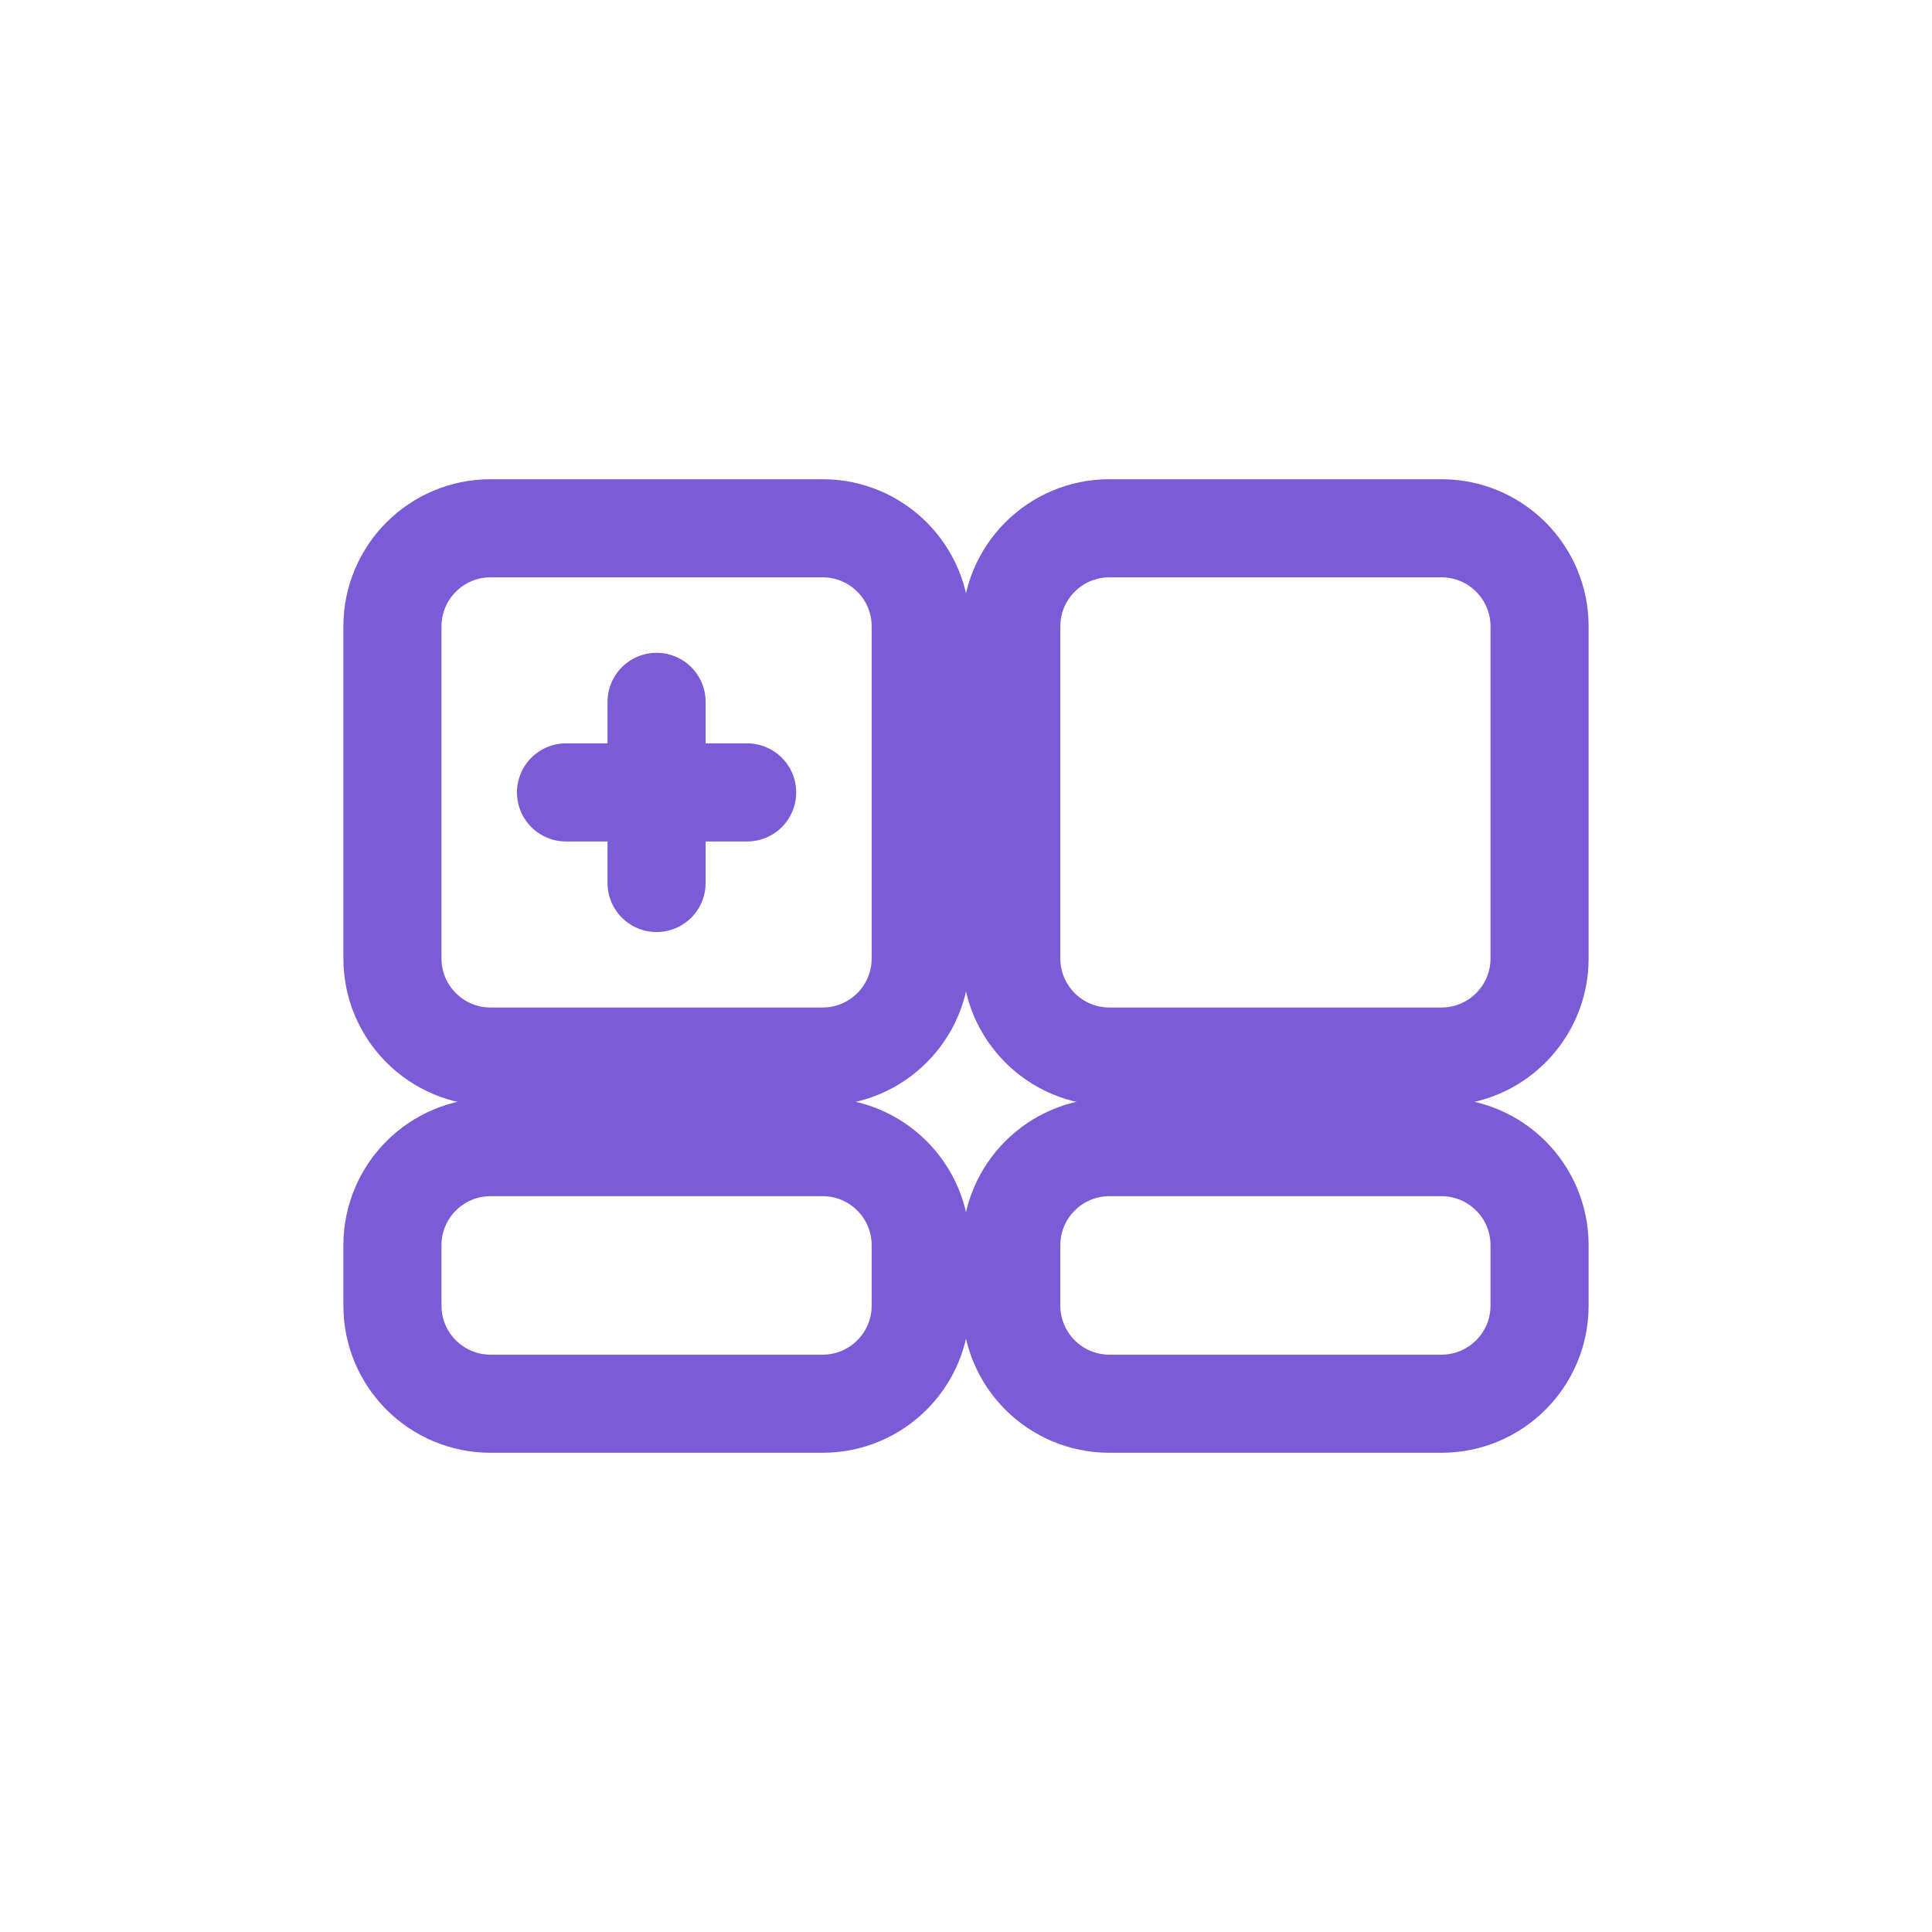
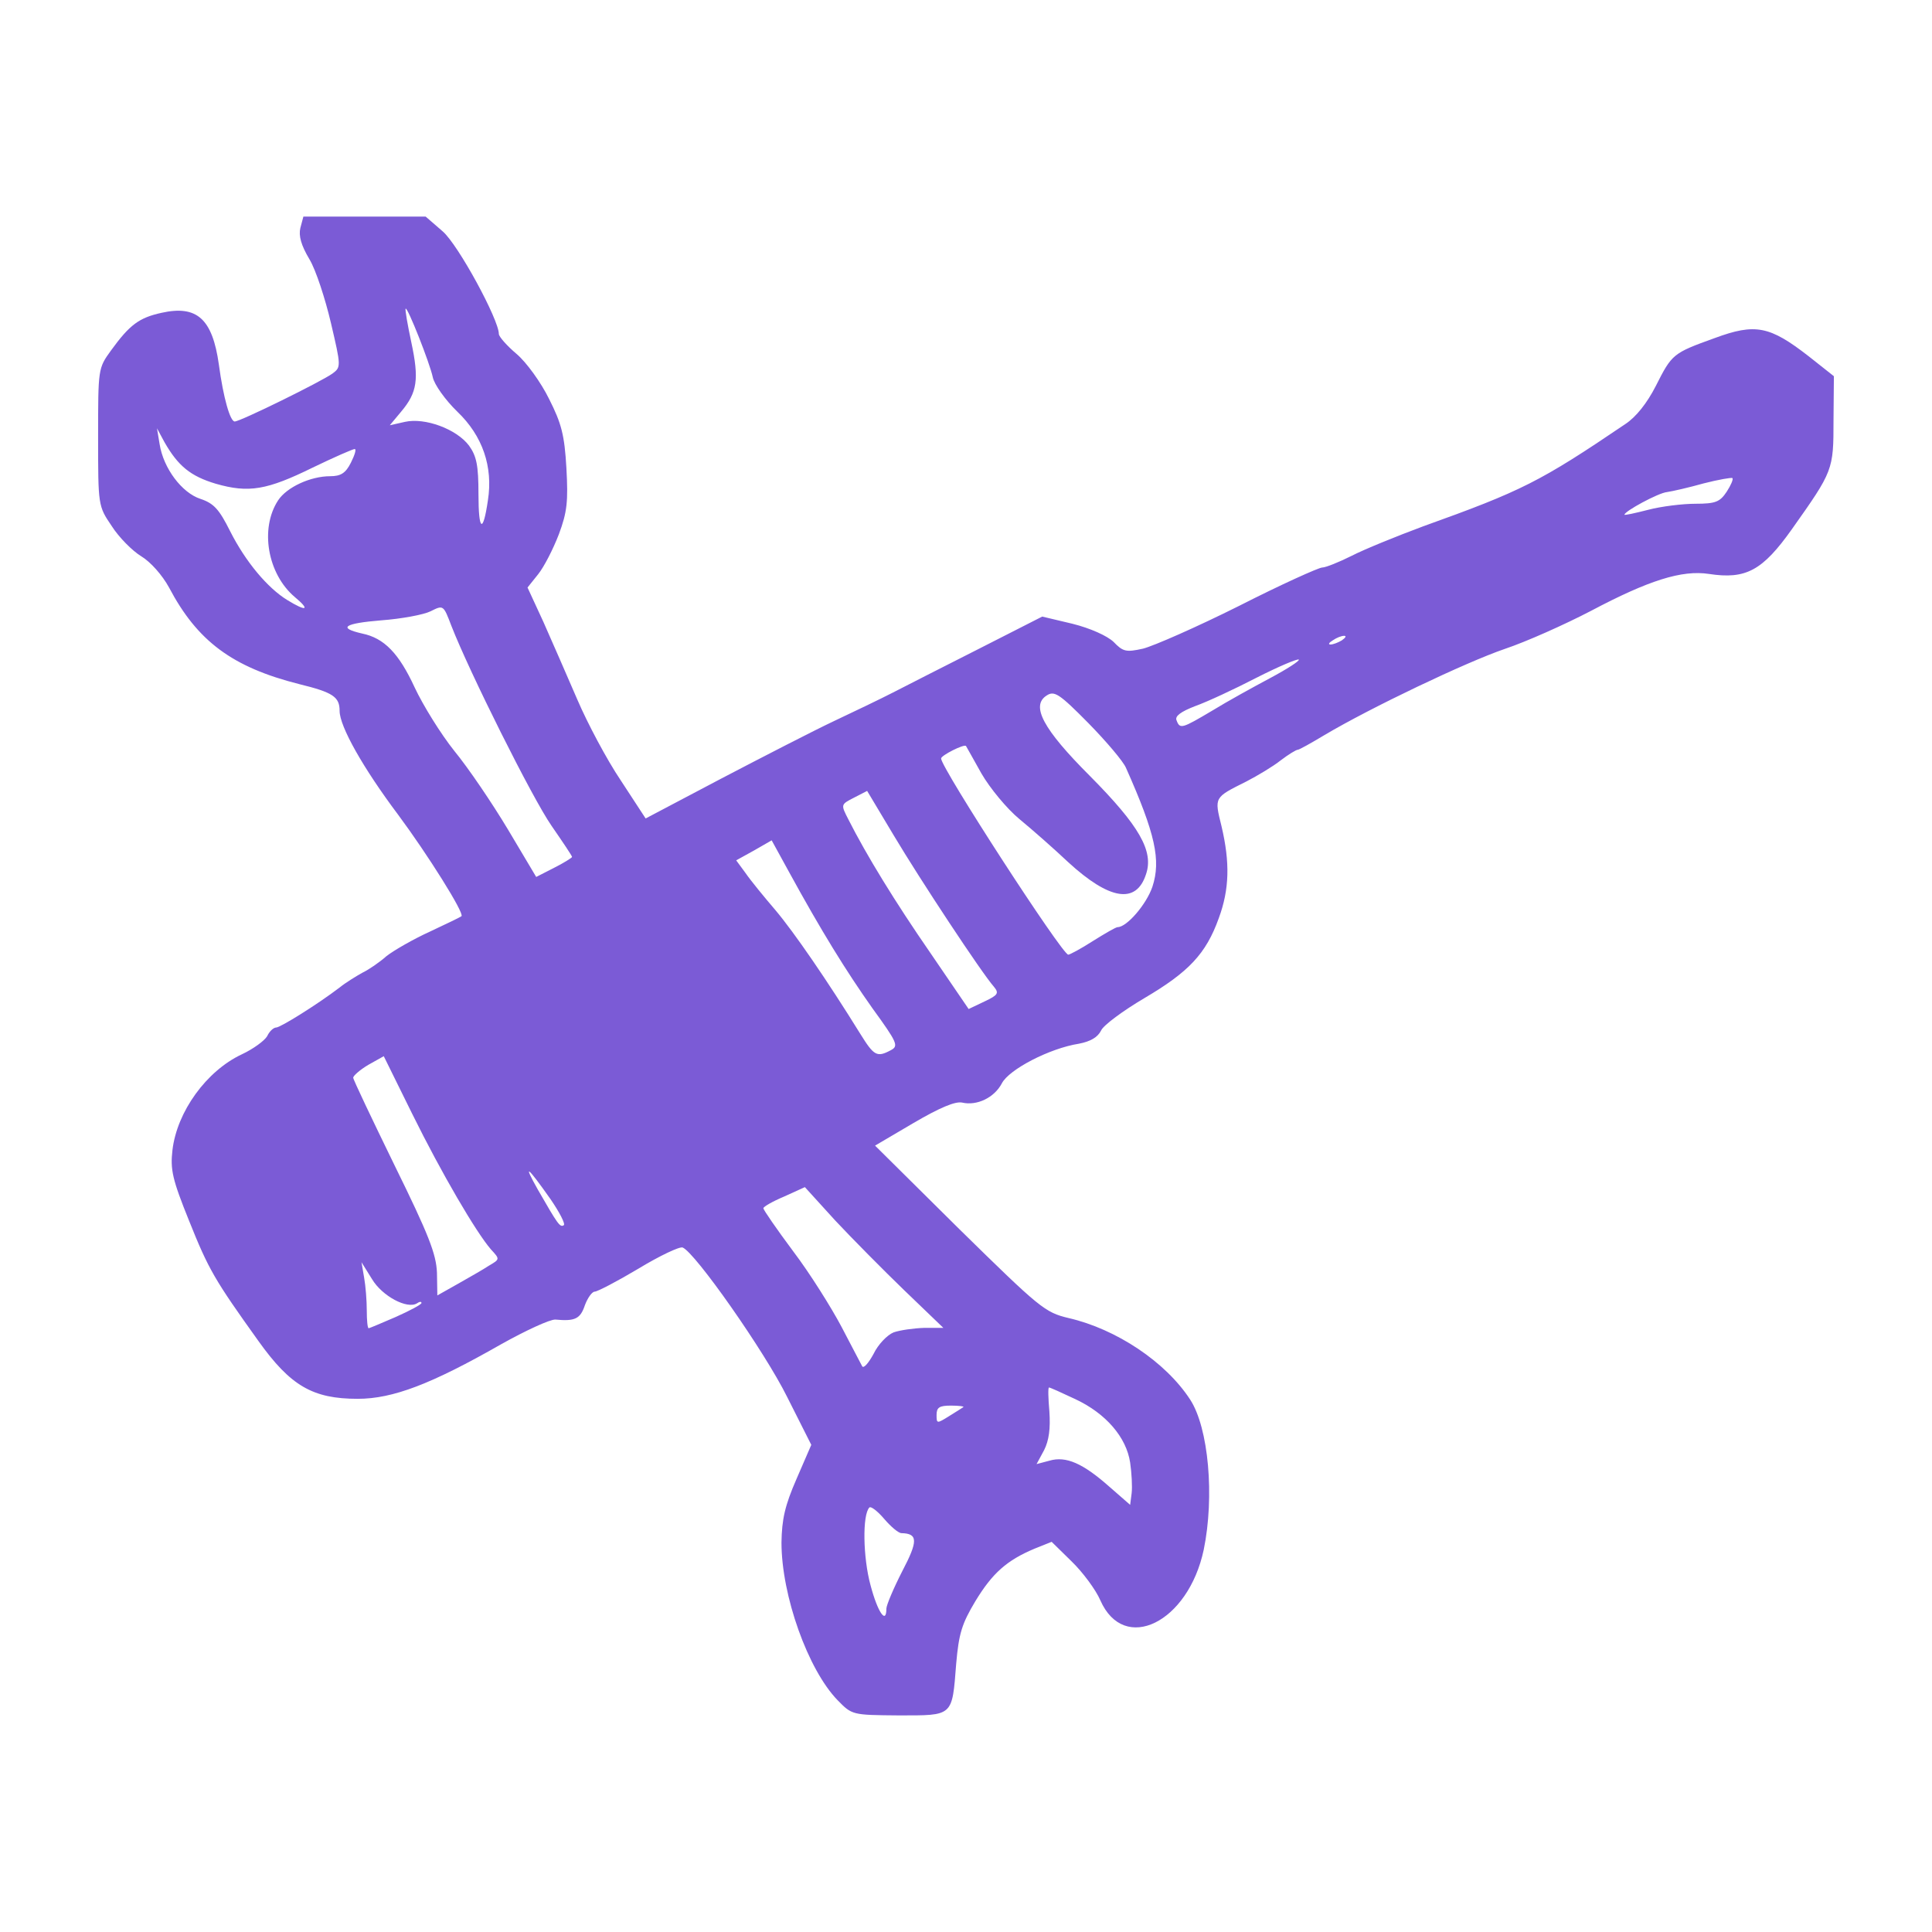
<svg xmlns="http://www.w3.org/2000/svg" viewBox="0 0 512 512" width="512" height="512" role="img" aria-label="ferramentas">
-   <g fill="none" stroke="#7B5BD6" stroke-width="26" stroke-linecap="round" stroke-linejoin="round">
-     <rect x="104" y="140" width="140" height="140" rx="26" />
-     <rect x="268" y="140" width="140" height="140" rx="26" />
-     <rect x="104" y="304" width="140" height="68" rx="26" />
-     <rect x="268" y="304" width="140" height="68" rx="26" />
-     <path d="M174 186 l0 48 M150 210 l48 0" />
-   </g>
+   <path fill="#7B5BD6" fill-rule="evenodd" d="M222.0 450.6 C214.1 442.5 207.1 422.8 207.1 408.8 C207.2 402.6 208.0 399.0 211.1 391.9 L215.0 382.9 L208.6 370.2 C202.6 358.1 184.2 331.9 180.9 330.6 C180.1 330.3 174.8 332.8 169.2 336.2 C163.5 339.6 158.3 342.3 157.6 342.3 C156.9 342.3 155.7 344.0 155.0 345.9 C153.8 349.5 152.4 350.2 147.2 349.7 C145.8 349.6 139.3 352.6 132.7 356.3 C114.3 366.8 104.1 370.7 94.8 370.7 C82.9 370.7 77.0 367.3 68.5 355.4 C56.9 339.2 55.3 336.5 50.1 323.5 C45.7 312.6 45.1 310.0 45.7 304.8 C46.9 294.6 54.7 283.8 64.1 279.4 C67.1 278.0 70.1 275.8 70.8 274.6 C71.4 273.3 72.5 272.3 73.2 272.3 C74.3 272.3 84.1 266.2 90.0 261.7 C91.6 260.4 94.4 258.7 96.0 257.8 C97.7 257.0 100.6 255.0 102.4 253.4 C104.3 251.9 109.5 248.9 113.9 246.9 C118.4 244.8 122.1 243.0 122.3 242.8 C123.1 242.0 113.3 226.4 105.5 215.9 C96.2 203.5 90.0 192.5 90.0 188.4 C90.0 184.7 88.3 183.5 79.3 181.3 C61.5 176.8 52.3 169.9 44.8 155.7 C43.0 152.4 39.9 148.9 37.4 147.4 C35.1 146.0 31.5 142.4 29.6 139.4 C26.0 134.1 26.0 134.0 26.0 115.8 C26.0 97.7 26.0 97.6 29.4 92.9 C34.4 86.0 36.9 84.2 42.8 82.9 C52.2 80.8 56.3 84.5 58.0 96.6 C59.2 105.5 61.0 111.7 62.2 111.7 C63.7 111.7 85.2 101.1 88.1 99.0 C90.4 97.3 90.4 97.1 87.7 85.6 C86.2 79.2 83.7 71.5 82.0 68.7 C79.8 65.0 79.1 62.5 79.6 60.4 L80.4 57.4 L96.6 57.4 L112.8 57.4 L117.3 61.3 C121.4 64.8 132.2 84.7 132.2 88.5 C132.2 89.2 134.3 91.6 136.9 93.8 C139.5 96.0 143.4 101.4 145.5 105.7 C148.8 112.2 149.6 115.3 150.1 124.0 C150.6 132.9 150.3 135.7 148.1 141.6 C146.6 145.5 144.2 150.2 142.6 152.2 L139.8 155.7 L144.0 164.8 C146.2 169.8 150.3 179.1 153.0 185.4 C155.7 191.7 160.8 201.3 164.5 206.8 L171.1 216.9 L191.2 206.3 C202.3 200.5 215.7 193.6 221.0 191.1 C226.3 188.6 233.4 185.2 236.7 183.5 C240.0 181.8 250.2 176.6 259.5 171.9 L276.2 163.4 L284.2 165.3 C289.0 166.5 293.4 168.5 295.1 170.1 C297.6 172.7 298.4 172.9 302.9 171.9 C305.7 171.2 317.1 166.2 328.3 160.6 C339.5 154.9 349.5 150.4 350.4 150.4 C351.3 150.4 354.8 149.0 358.2 147.3 C361.5 145.6 370.1 142.1 377.1 139.5 C403.3 130.1 408.1 127.7 430.7 112.4 C433.6 110.5 436.5 106.8 438.8 102.3 C443.1 93.8 443.3 93.6 454.4 89.6 C465.2 85.6 469.0 86.4 479.3 94.4 L486.0 99.7 L485.9 111.4 C485.9 124.6 485.8 124.8 474.9 140.2 C467.1 151.2 462.7 153.6 452.9 152.1 C445.7 151.0 436.9 153.8 421.6 161.9 C414.7 165.5 404.4 170.1 398.7 172.0 C388.5 175.5 363.3 187.5 351.0 194.8 C347.5 196.9 344.3 198.7 343.9 198.7 C343.5 198.7 341.5 199.9 339.4 201.5 C337.4 203.1 333.2 205.6 330.3 207.1 C321.7 211.4 321.8 211.2 323.7 218.9 C326.0 228.6 325.8 235.7 323.0 243.3 C319.6 252.8 315.0 257.6 303.3 264.5 C297.7 267.8 292.4 271.7 291.8 273.1 C290.9 274.9 289.0 276.0 285.9 276.6 C278.2 277.8 267.4 283.4 265.5 287.1 C263.5 290.9 258.9 293.1 255.0 292.2 C253.2 291.8 249.1 293.5 242.1 297.6 L231.9 303.6 L254.2 325.7 C275.6 346.7 276.9 347.8 283.2 349.3 C295.8 352.2 308.9 360.9 315.4 370.9 C320.3 378.4 321.9 396.6 319.0 410.7 C314.9 430.0 297.9 438.4 291.6 424.1 C290.4 421.3 286.9 416.6 284.0 413.8 L278.7 408.6 L274.2 410.4 C266.8 413.5 263.0 416.9 258.5 424.3 C254.9 430.3 254.1 432.9 253.4 440.9 C252.3 455.0 252.7 454.6 238.1 454.6 C225.9 454.5 225.8 454.5 222.0 450.6 Z M234.9 426.3 C234.9 425.4 236.8 420.9 239.1 416.4 C243.3 408.4 243.3 406.4 238.9 406.3 C238.1 406.3 236.1 404.6 234.3 402.5 C232.6 400.5 230.8 399.1 230.4 399.5 C228.5 401.4 228.7 412.8 230.7 420.1 C232.6 427.3 234.9 430.6 234.9 426.3 Z M299.5 387.6 C298.5 380.9 293.1 374.6 285.0 370.8 C281.4 369.1 278.3 367.7 278.0 367.7 C277.7 367.7 277.8 370.6 278.1 374.1 C278.4 378.6 278.0 381.7 276.7 384.3 L274.7 388.0 L278.1 387.1 C282.5 385.8 287.0 387.8 294.0 394.0 L299.5 398.8 L299.9 395.7 C300.1 394.0 299.9 390.3 299.5 387.6 Z M255.3 372.9 C255.6 372.7 254.1 372.5 252.0 372.5 C248.9 372.5 248.2 373.0 248.2 375.0 C248.2 377.3 248.3 377.3 251.5 375.3 C253.3 374.2 255.0 373.1 255.3 372.9 Z M236.8 353.1 C238.5 352.5 242.1 352.0 244.9 351.9 L250.0 351.9 L239.7 342.0 C234.0 336.5 225.7 328.1 221.3 323.4 L213.3 314.6 L207.8 317.1 C204.7 318.4 202.3 319.8 202.3 320.2 C202.3 320.6 205.8 325.7 210.2 331.6 C214.6 337.4 220.3 346.5 223.0 351.6 C225.7 356.8 228.2 361.5 228.5 362.1 C228.9 362.7 230.2 361.2 231.5 358.8 C232.7 356.3 235.1 353.8 236.8 353.1 Z M104.9 349.0 C108.7 347.3 111.7 345.7 111.7 345.3 C111.7 344.9 111.2 344.9 110.5 345.4 C107.9 347.0 101.3 343.5 98.6 339.0 L95.8 334.5 L96.5 338.6 C96.9 340.8 97.2 344.7 97.2 347.3 C97.2 349.9 97.4 352.0 97.7 352.0 C97.9 352.0 101.2 350.6 104.9 349.0 Z M129.6 335.4 C132.5 333.7 132.5 333.7 130.1 331.1 C126.2 326.6 117.1 311.1 109.2 295.1 L101.7 279.9 L97.6 282.2 C95.4 283.5 93.6 285.1 93.6 285.6 C93.6 286.1 98.6 296.6 104.6 308.9 C113.6 327.2 115.6 332.3 115.8 337.3 L115.9 343.3 L121.4 340.2 C124.4 338.5 128.1 336.4 129.6 335.4 Z M145.9 317.8 C139.7 309.0 138.5 308.1 142.5 315.2 C147.9 324.6 148.4 325.3 149.4 324.7 C149.9 324.4 148.3 321.3 145.9 317.8 Z M236.1 278.3 C238.2 277.2 237.8 276.3 231.2 267.2 C224.2 257.3 217.7 246.8 209.0 230.9 L204.5 222.7 L199.8 225.4 L195.1 228.0 L197.6 231.4 C198.9 233.3 202.5 237.7 205.5 241.2 C210.4 247.0 219.2 259.8 228.0 274.0 C231.6 279.8 232.4 280.3 236.1 278.3 Z M263.4 261.5 C260.2 257.9 243.7 232.9 236.8 221.3 L229.8 209.6 L226.3 211.4 C222.8 213.2 222.8 213.2 224.8 217.1 C229.6 226.6 237.2 239.0 246.6 252.6 L256.7 267.4 L260.9 265.4 C264.5 263.7 264.8 263.2 263.4 261.5 Z M289.6 249.4 C292.8 247.4 295.7 245.7 296.2 245.7 C298.6 245.7 303.8 239.7 305.4 235.0 C307.7 228.0 306.2 221.0 298.4 203.5 C297.7 201.8 293.2 196.5 288.4 191.6 C280.7 183.8 279.4 183.0 277.4 184.3 C273.1 187.0 276.4 193.2 288.8 205.6 C302.0 218.9 305.8 225.6 303.7 231.7 C301.1 239.7 294.0 238.5 283.1 228.5 C279.4 225.0 273.6 219.9 270.2 217.1 C266.8 214.3 262.3 208.8 260.1 205.0 C258.0 201.2 256.1 197.9 256.0 197.7 C255.5 197.1 249.4 200.2 249.4 201.0 C249.4 203.5 281.5 253.0 283.1 253.0 C283.5 253.0 286.5 251.4 289.6 249.4 Z M151.6 227.1 C151.6 226.8 149.1 223.1 146.2 218.9 C141.1 211.6 124.3 177.9 119.6 165.8 C117.5 160.3 117.5 160.3 114.1 162.0 C112.3 162.9 106.4 164.0 101.0 164.4 C91.2 165.2 89.4 166.4 96.0 167.9 C101.8 169.1 105.7 173.1 109.9 182.2 C112.1 186.9 116.8 194.5 120.4 199.0 C124.1 203.5 130.4 212.8 134.6 219.8 L142.1 232.4 L146.8 230.0 C149.4 228.7 151.6 227.3 151.6 227.1 Z M321.3 188.3 C325.2 185.9 332.1 182.1 336.6 179.7 C341.1 177.3 344.5 175.1 344.2 174.8 C343.9 174.5 338.9 176.6 333.0 179.6 C327.2 182.6 319.9 186.0 316.8 187.1 C312.9 188.6 311.3 189.8 311.8 190.9 C312.7 193.3 313.2 193.1 321.3 188.3 Z M355.6 169.7 C356.6 169.0 356.9 168.5 356.2 168.5 C355.5 168.5 354.2 169.0 353.2 169.7 C352.2 170.3 351.9 170.8 352.6 170.8 C353.3 170.8 354.6 170.3 355.6 169.7 Z M78.1 158.2 C70.9 152.1 68.8 140.1 73.7 132.6 C76.0 129.1 82.3 126.2 87.5 126.2 C90.3 126.2 91.6 125.4 93.0 122.6 C94.0 120.6 94.5 119.0 94.0 119.0 C93.5 119.0 88.5 121.2 82.9 123.9 C70.7 129.9 65.9 130.7 57.2 128.2 C50.5 126.2 47.2 123.5 43.6 117.2 L41.6 113.5 L42.3 117.7 C43.3 124.1 48.2 130.6 53.1 132.2 C56.7 133.4 58.1 135.0 61.0 140.8 C65.1 148.9 70.9 155.8 76.1 159.0 C81.3 162.2 82.3 161.7 78.1 158.2 Z M129.3 132.6 C130.7 123.7 127.9 115.5 121.2 109.1 C118.0 106.0 115.1 101.9 114.7 100.0 C113.9 96.2 108.0 81.3 107.5 81.8 C107.3 82.0 108.0 86.0 109.0 90.7 C111.1 100.5 110.6 104.0 106.3 109.1 L103.3 112.7 L107.3 111.8 C112.6 110.6 121.0 113.7 124.3 118.1 C126.3 120.9 126.8 123.3 126.8 131.0 C126.8 140.8 128.0 141.5 129.3 132.6 Z M449.3 133.5 C454.7 133.5 455.8 133.0 457.6 130.3 C458.7 128.6 459.4 127.0 459.1 126.7 C458.9 126.5 455.4 127.1 451.5 128.1 C447.6 129.2 443.2 130.2 441.8 130.4 C439.5 130.6 430.5 135.5 430.5 136.4 C430.5 136.6 433.3 136.0 436.8 135.1 C440.2 134.2 445.9 133.5 449.3 133.5 Z" />
</svg>
